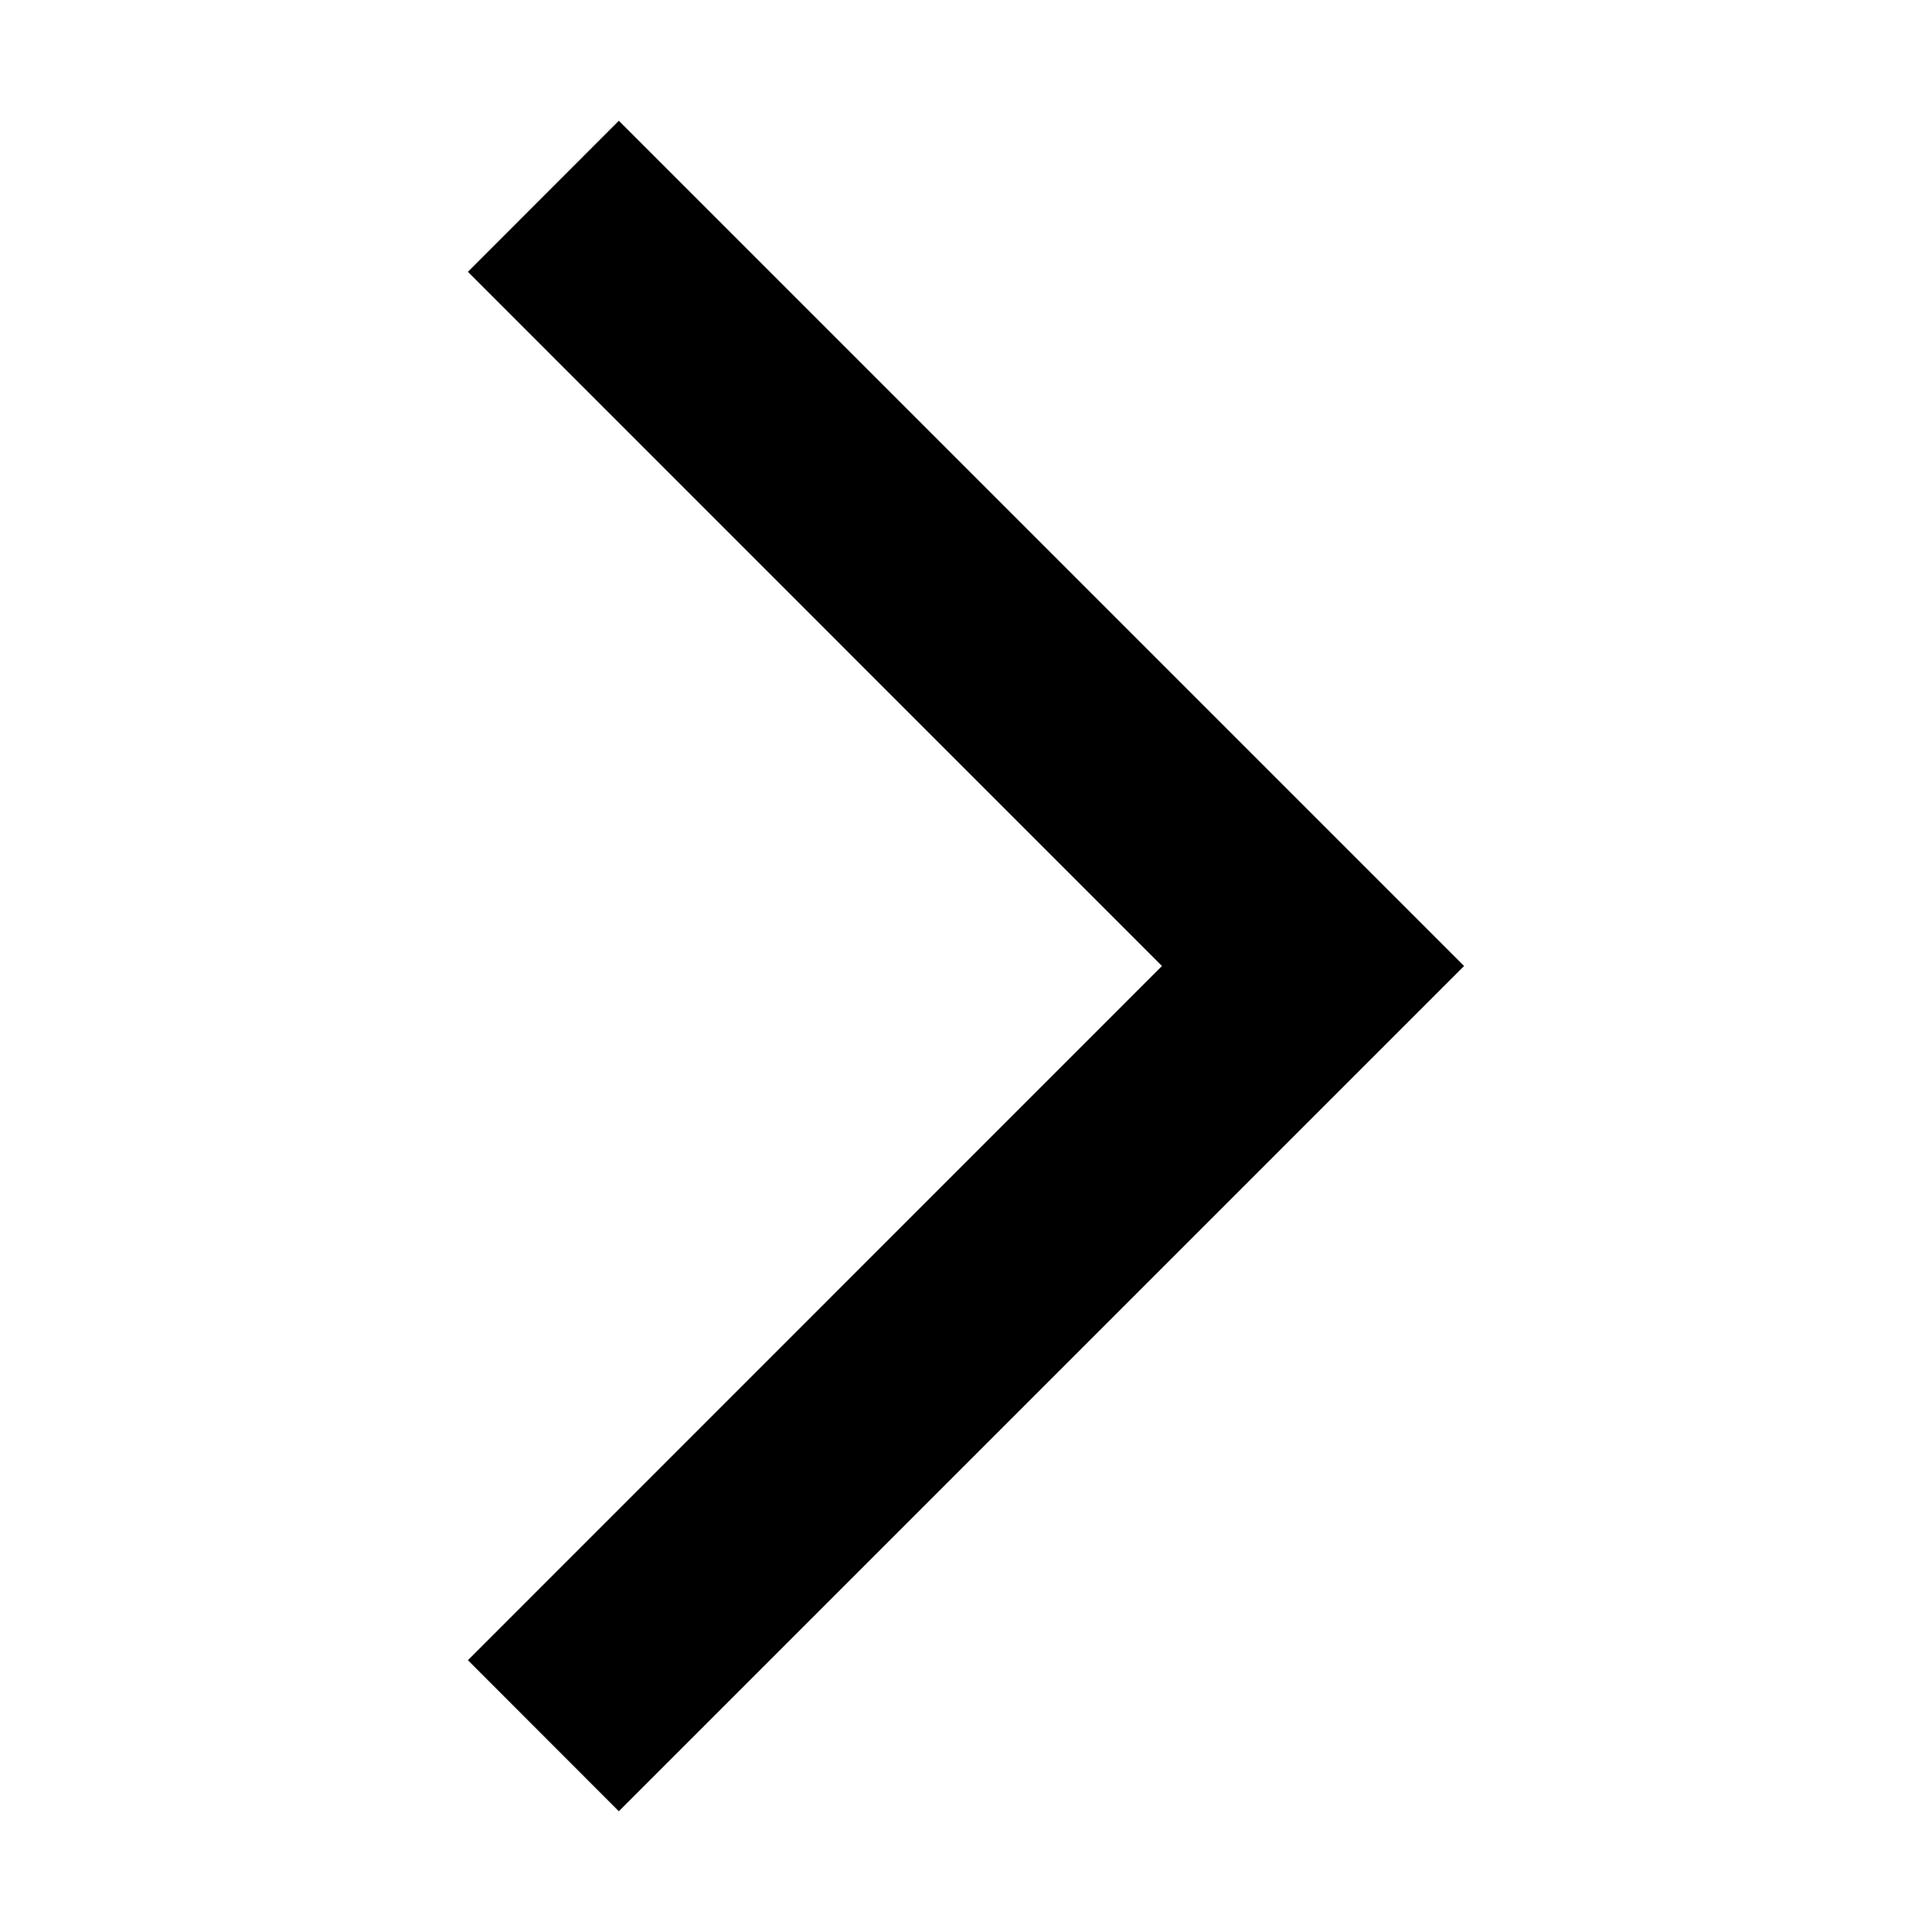
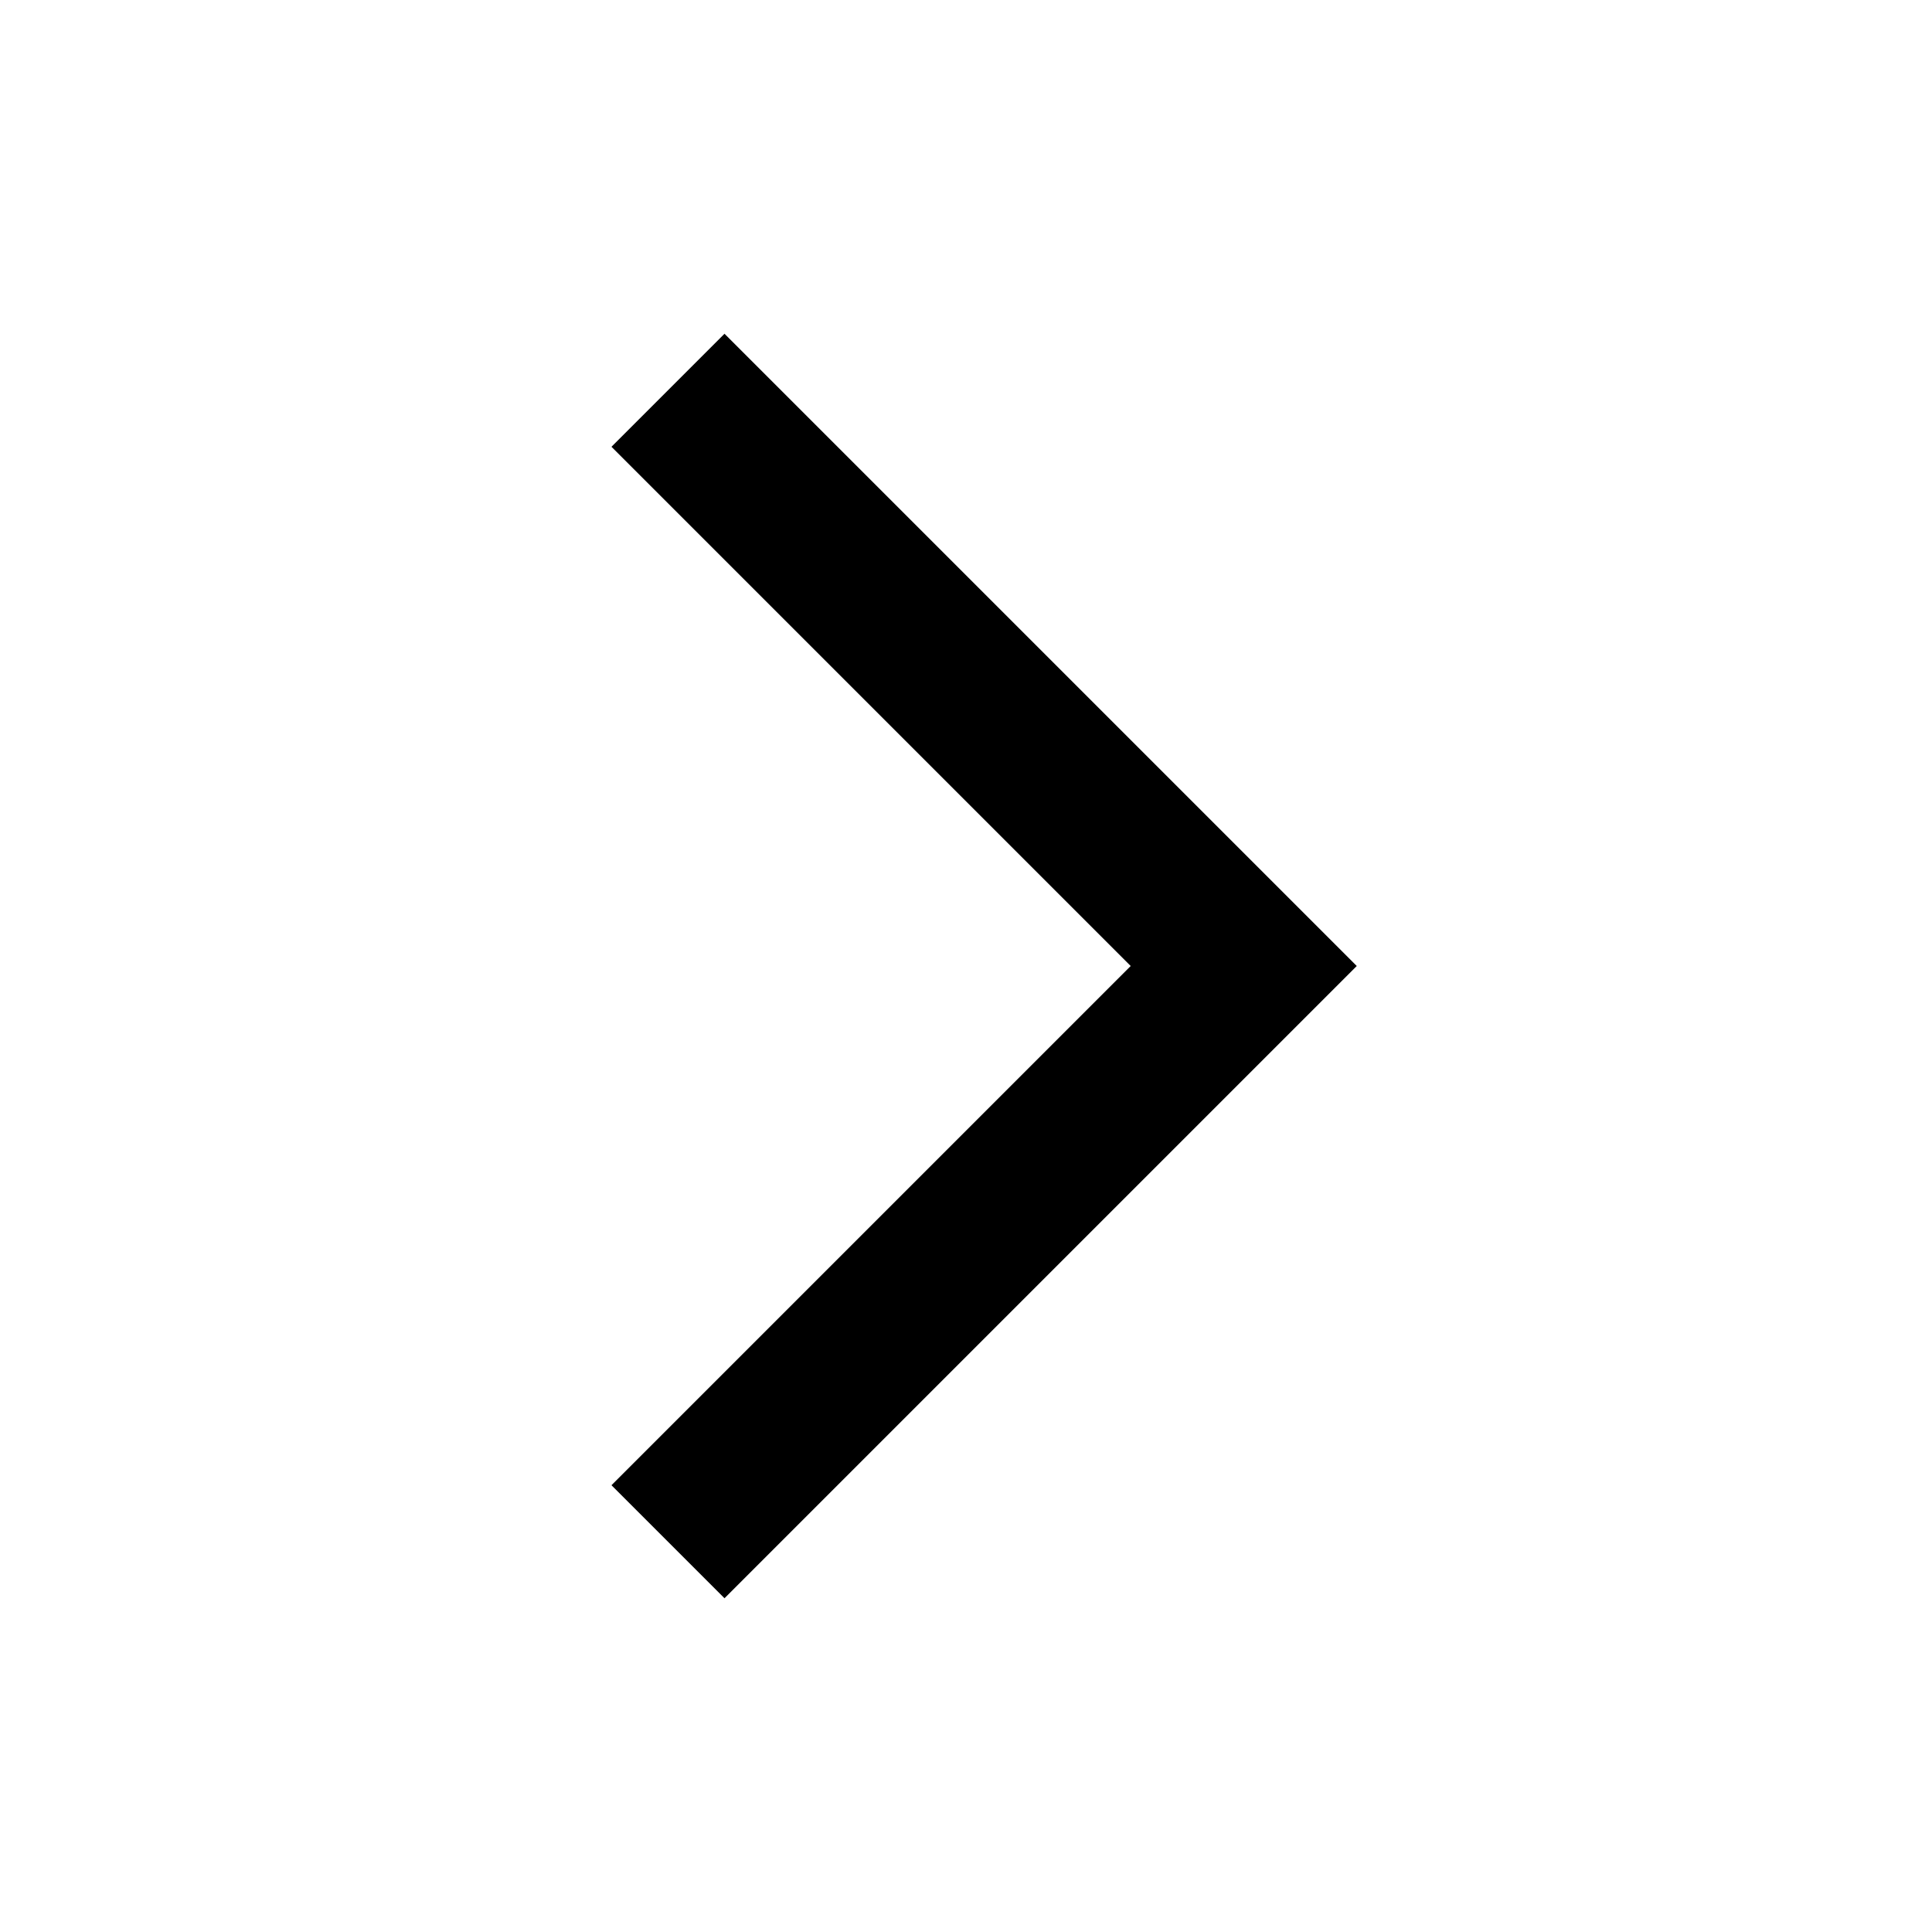
- <svg xmlns="http://www.w3.org/2000/svg" id="strib-chevron-right" viewBox="0 0 16 16" fill="currentcolor" class="strib-icon strib-chevron-right" width="16" height="16">
-   <path d="m5.125 1-1.25 1.251L9.623 8l-5.748 5.749L5.125 15l7-7z" />
+ <svg xmlns="http://www.w3.org/2000/svg" id="strib-chevron-right" width="16" height="16" viewBox="0 0 16 16" fill="none" class="strib-icon strib-chevron-right">
+   <path fill-rule="evenodd" clip-rule="evenodd" d="M11.236 8L6 2.764L5.064 3.7L9.364 8L5.064 12.3L6 13.236L11.236 8Z" fill="currentcolor" />
</svg>
